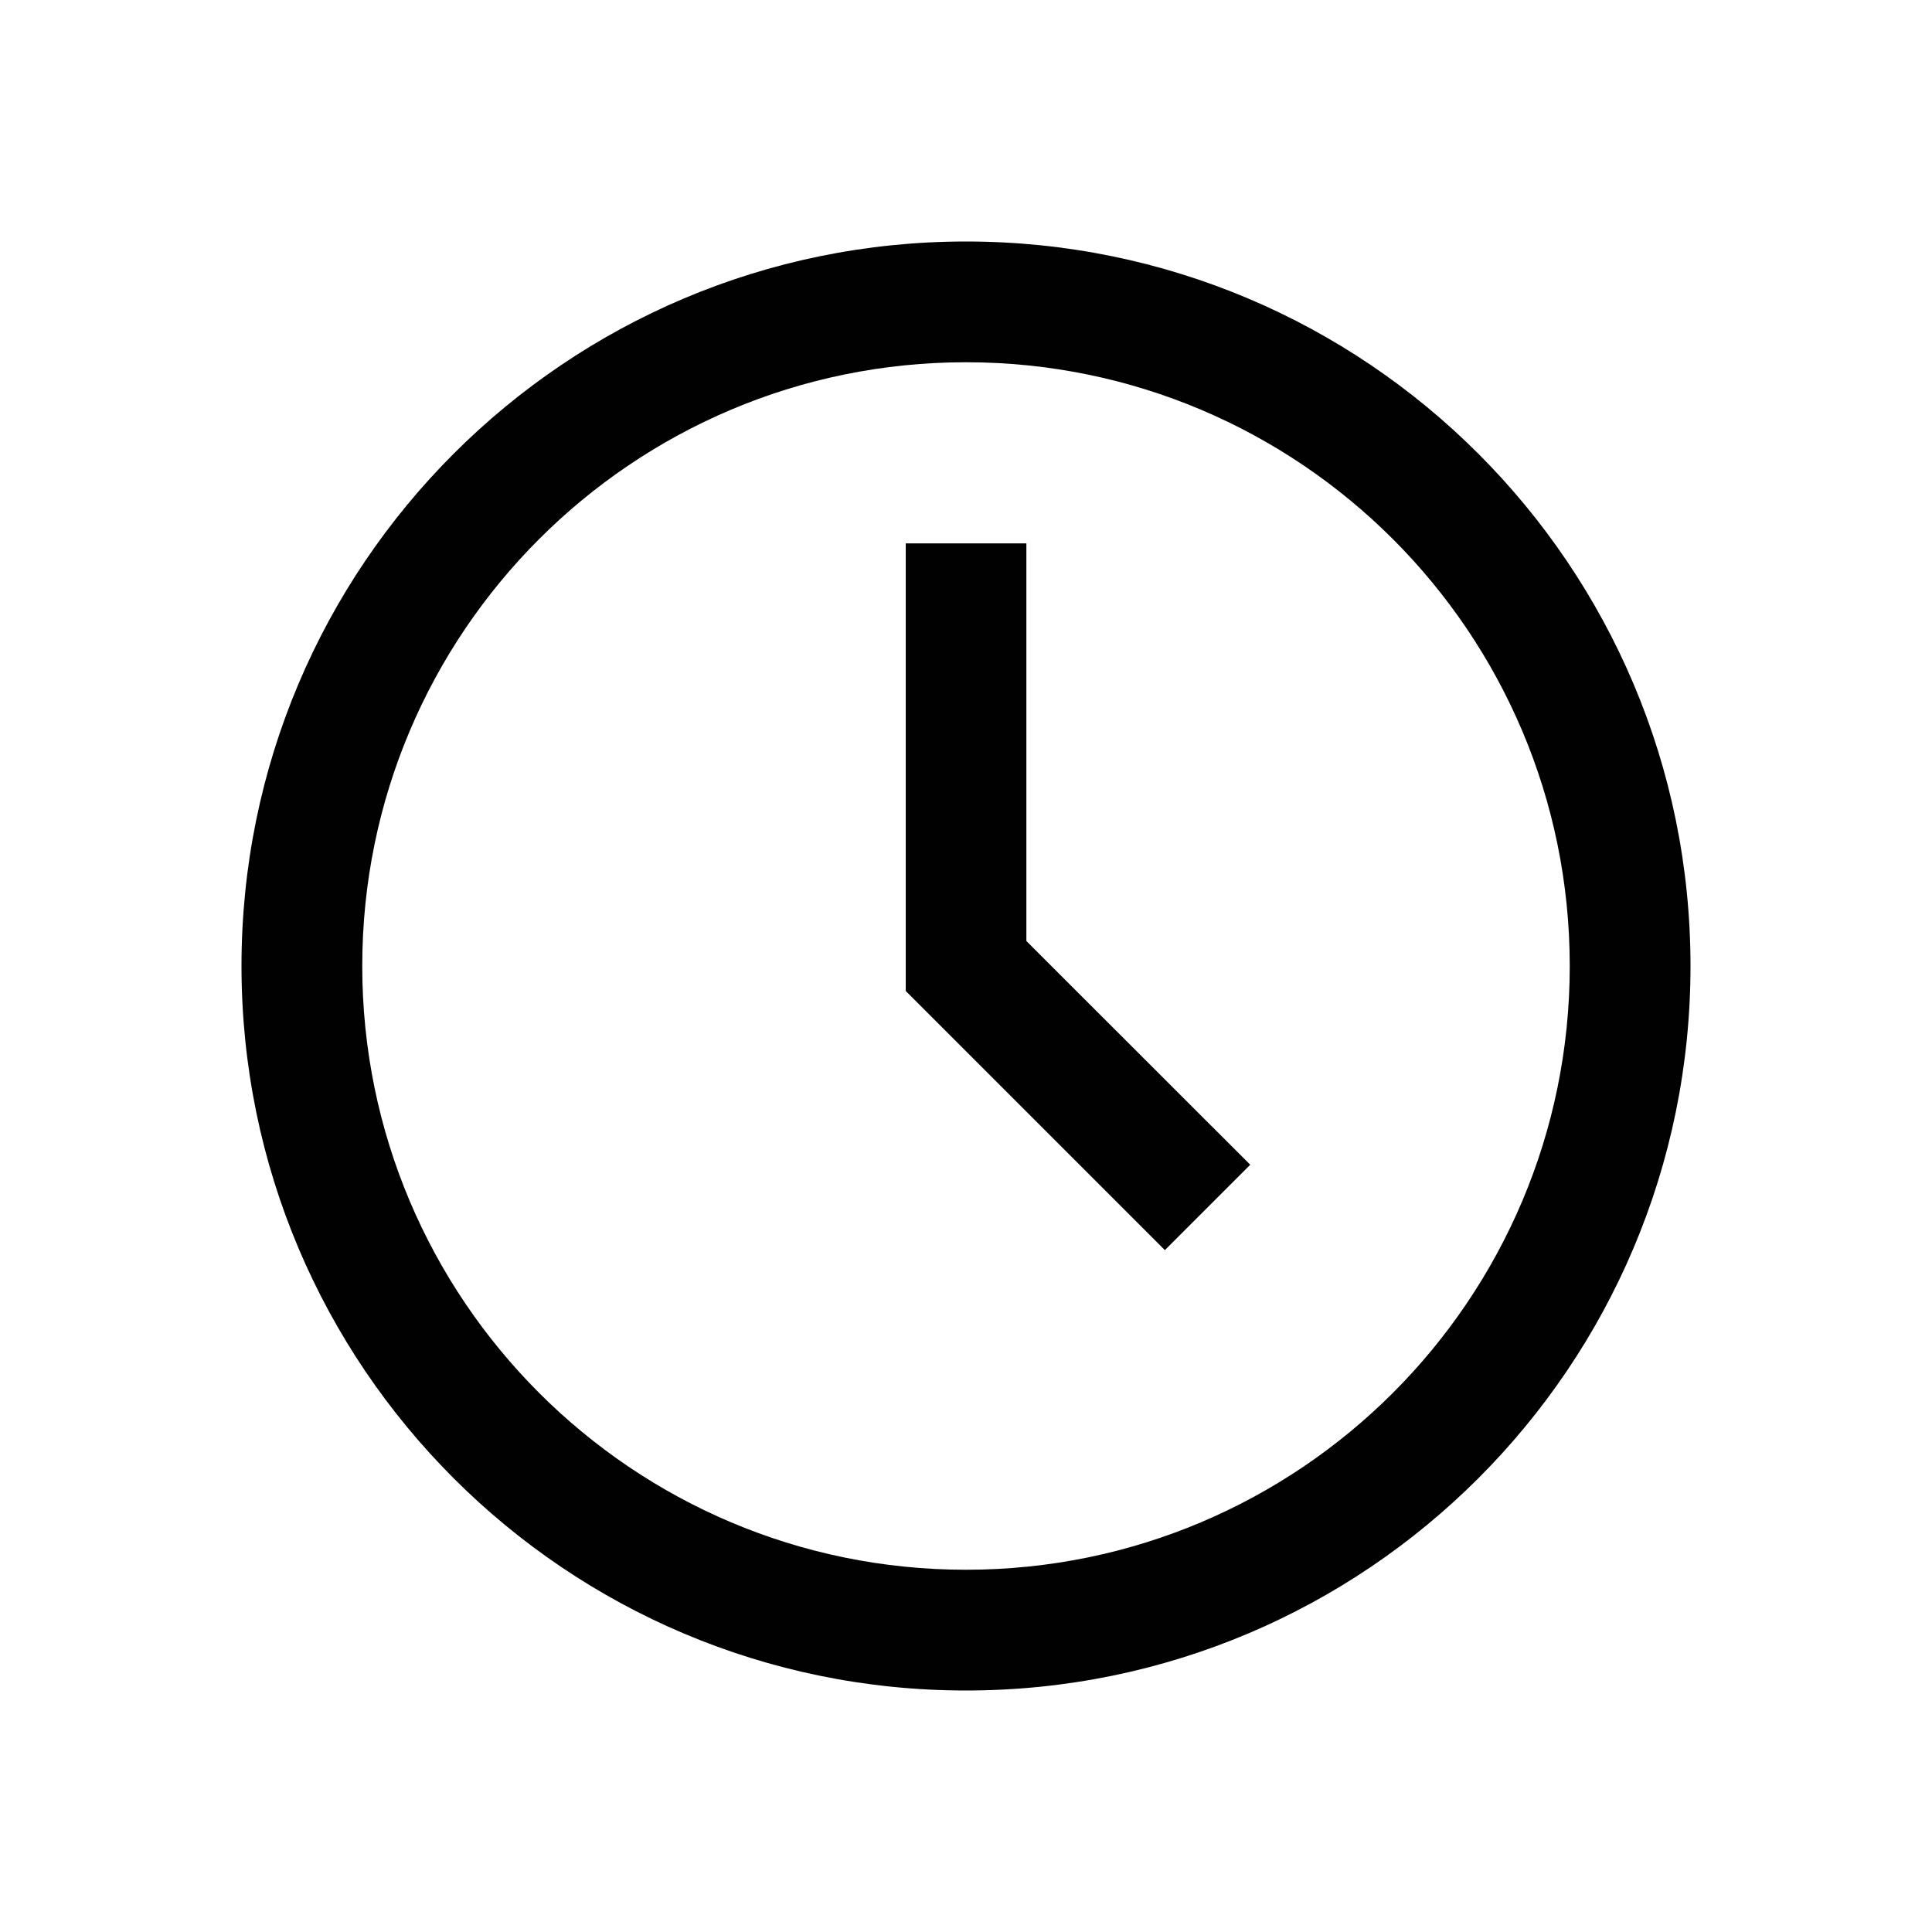
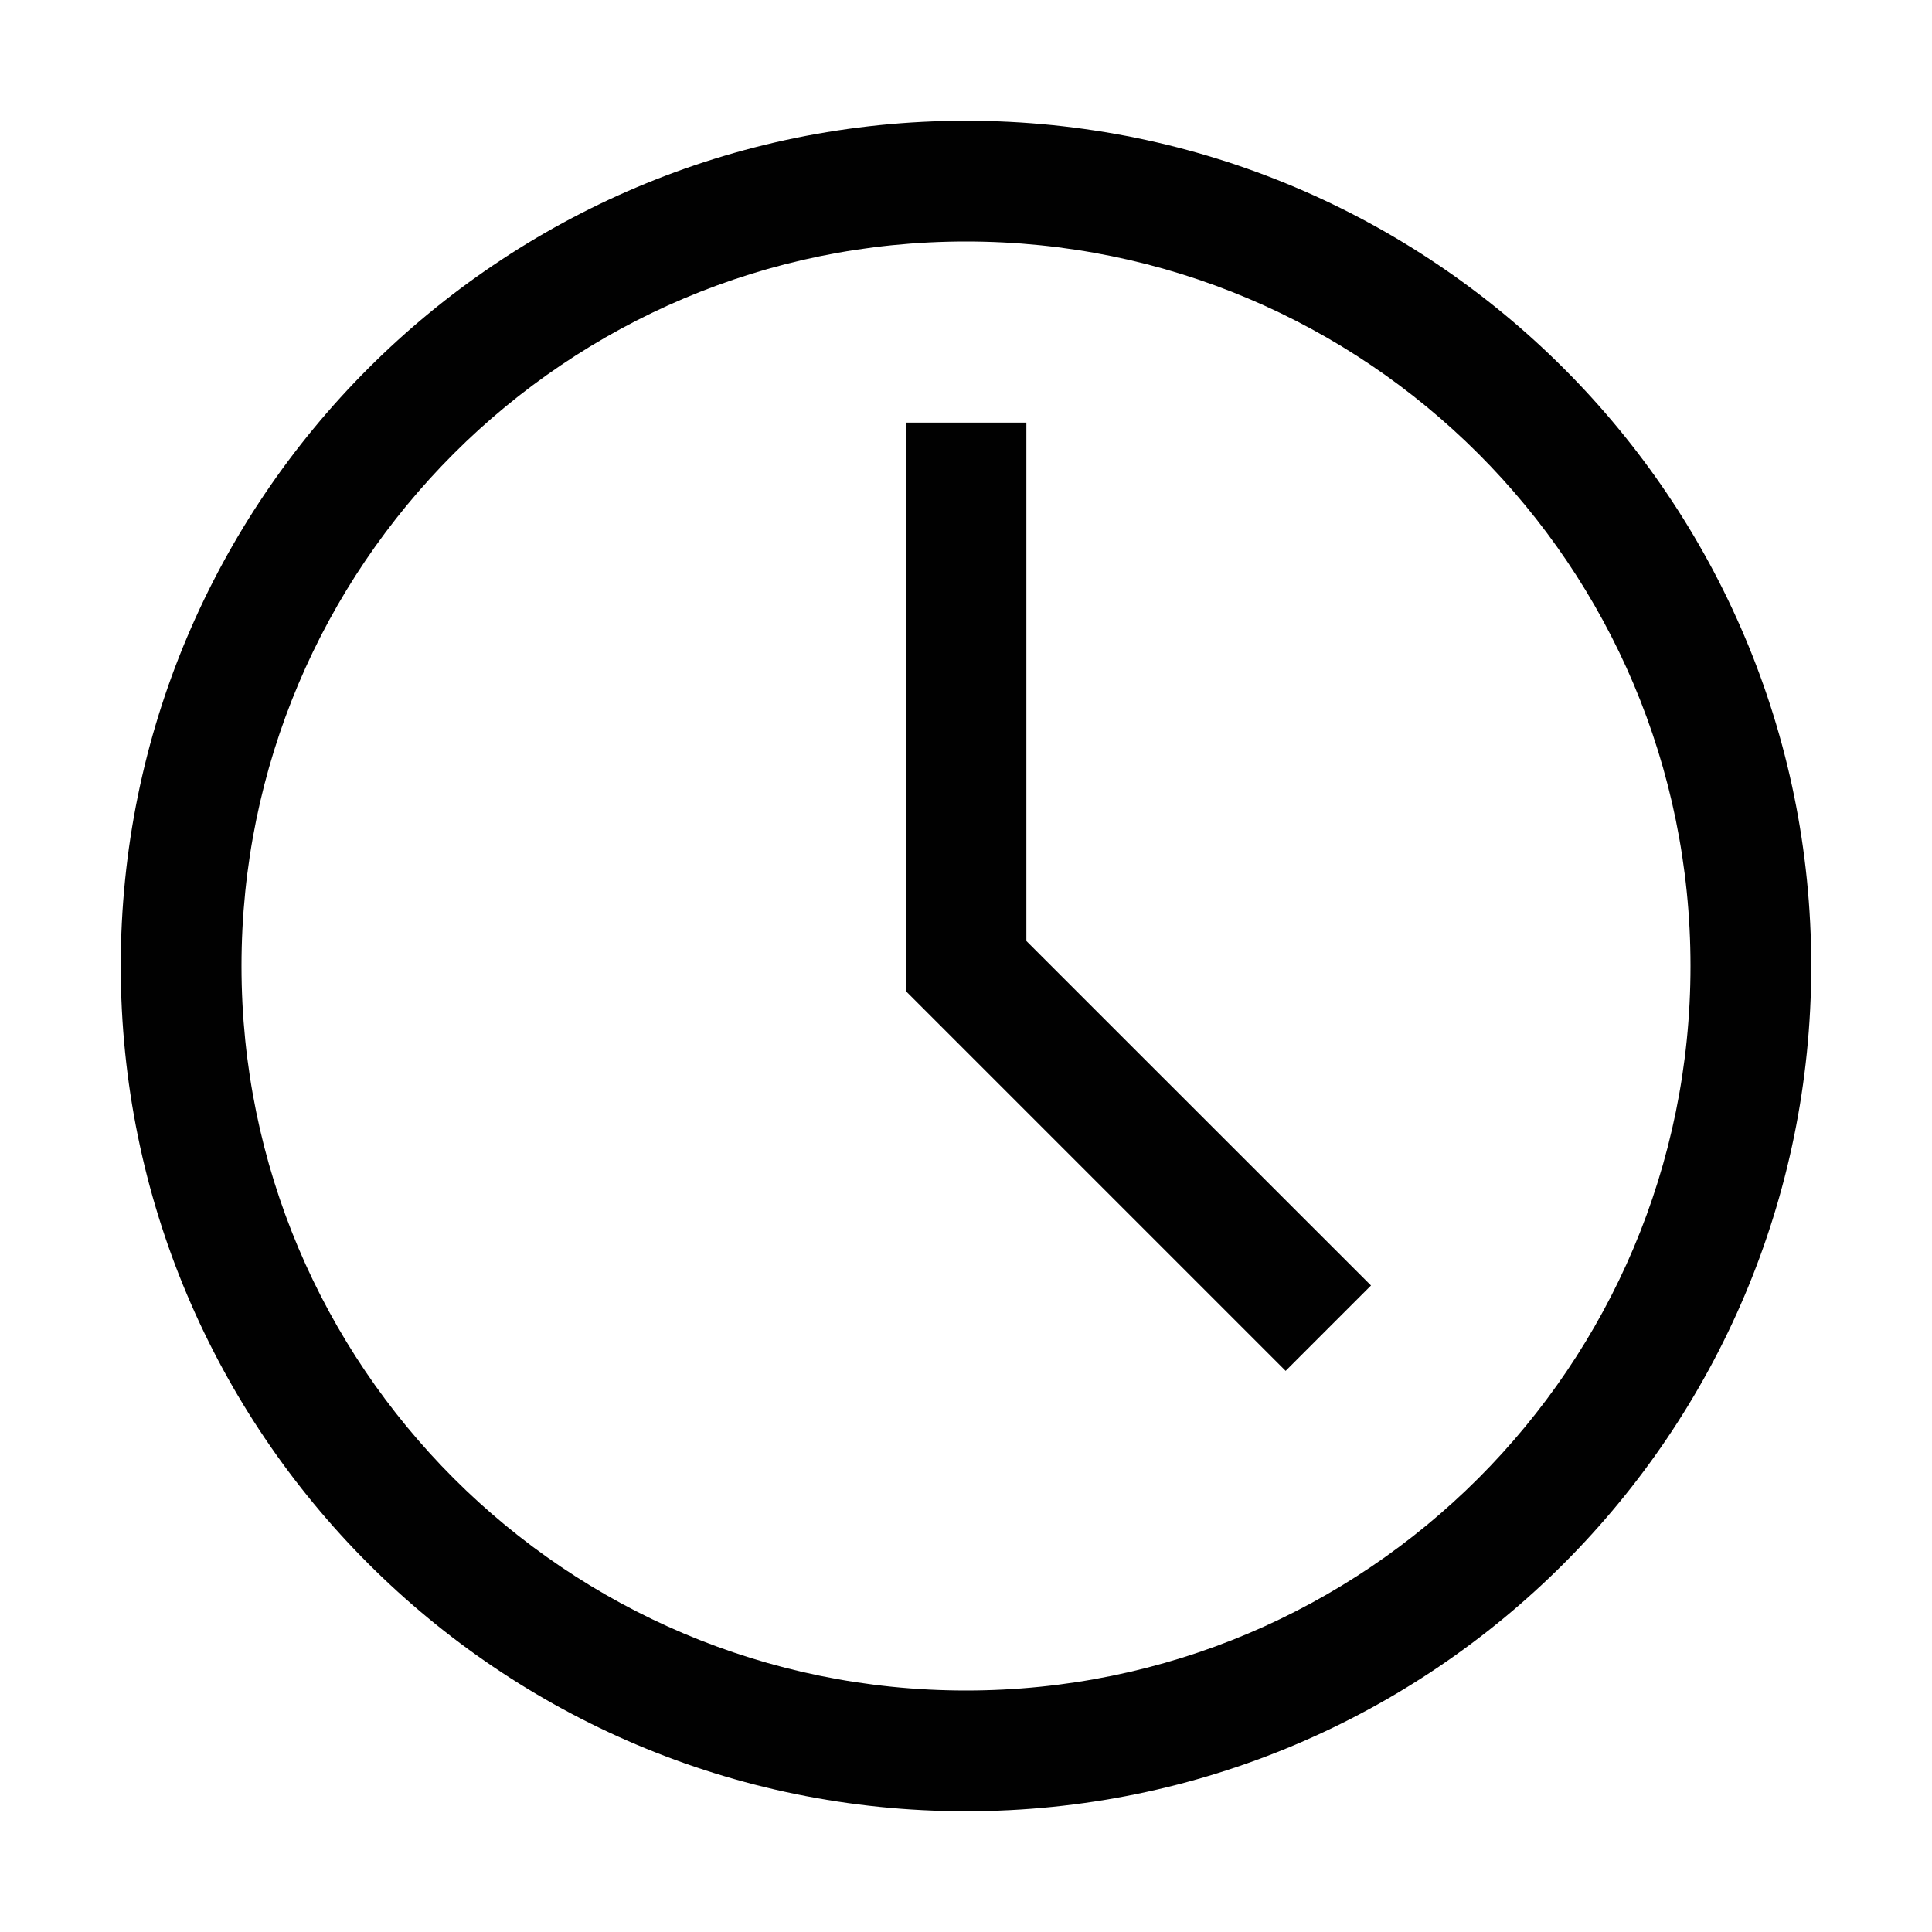
<svg xmlns="http://www.w3.org/2000/svg" height="16" viewBox="0 0 16 16" width="16">
-   <path d="m8 2c3.314 0 6 2.686 6 6s-2.686 6-6 6-6-2.686-6-6 2.686-6 6-6zm0 1c-2.761 0-5 2.239-5 5 0 2.761 2.239 5 5 5 2.761 0 5-2.239 5-5 0-2.761-2.239-5-5-5zm.5 1.5v3.293l1.854 1.853-.707.707-2.146-2.146v-3.707z" fill="#010101" />
+   <path d="m8 1c3.866 0 7 3.134 7 7 0 3.866-3.134 7-7 7-3.866 0-7-3.134-7-7 0-3.866 3.134-7 7-7zm0 1c-3.314 0-6 2.686-6 6s2.686 6 6 6 6-2.686 6-6-2.686-6-6-6zm.5 1.5v4.293l2.854 2.853-.707.707-3.146-3.146v-4.707z" fill="#010101" />
</svg>
